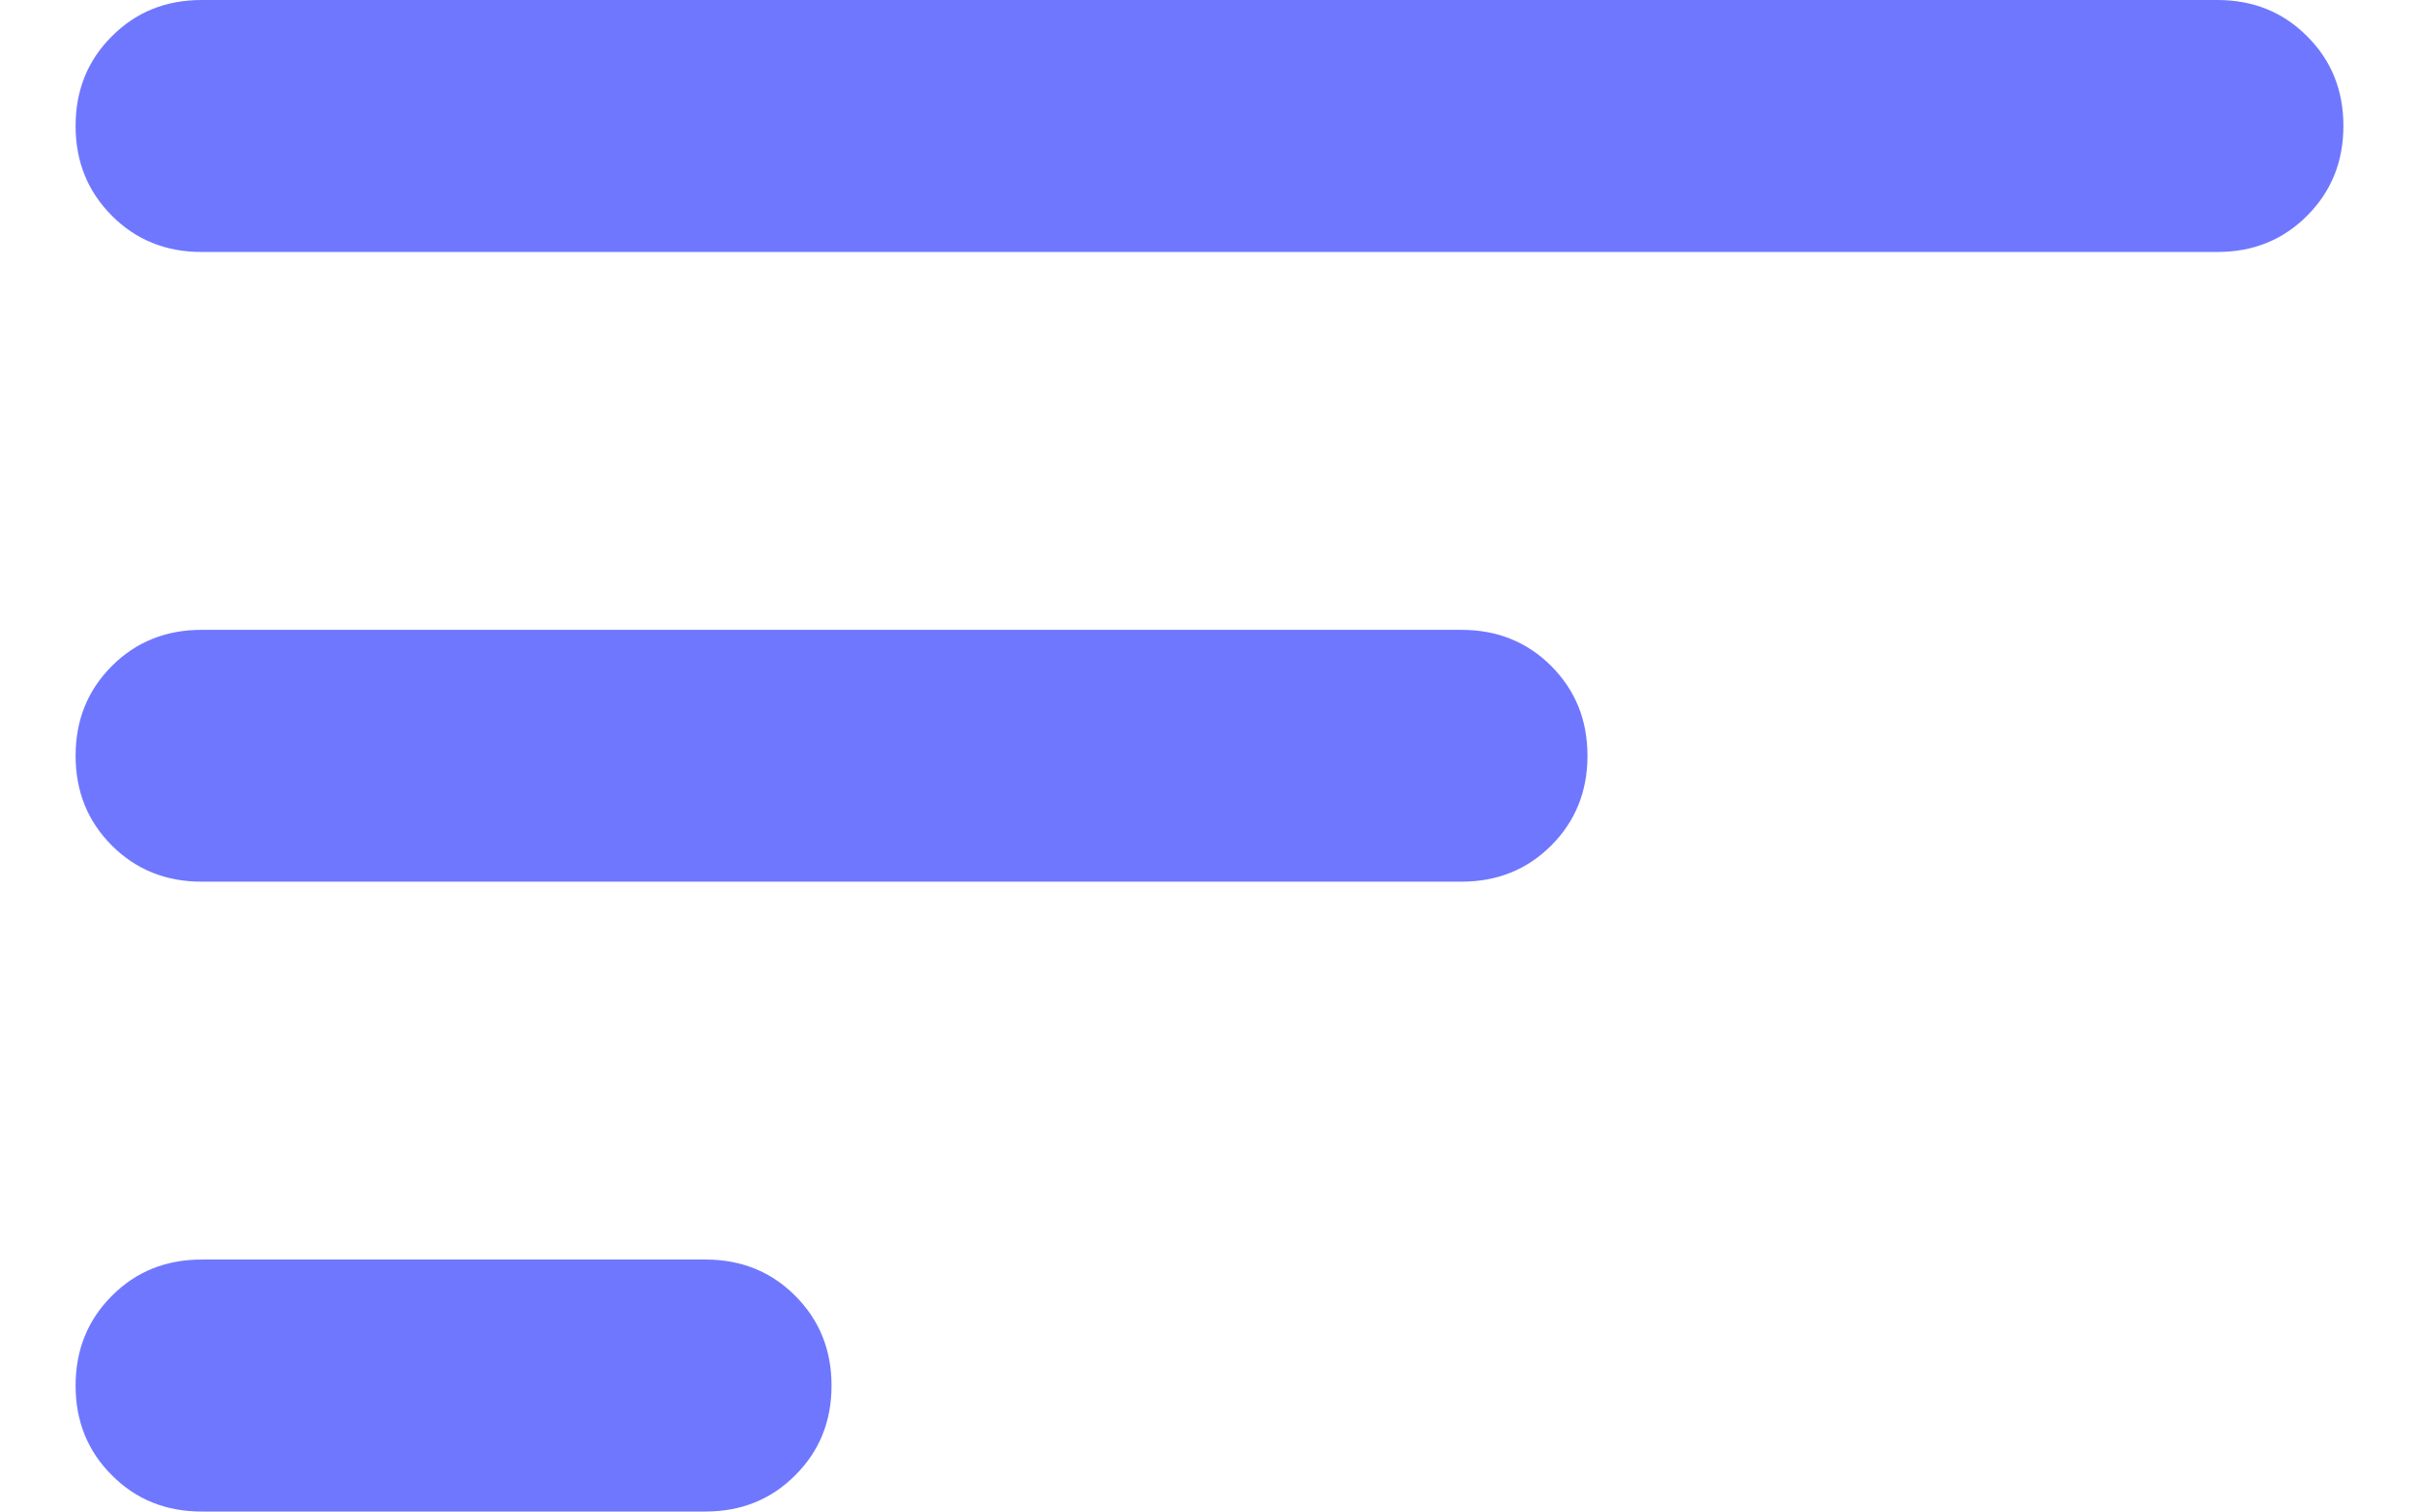
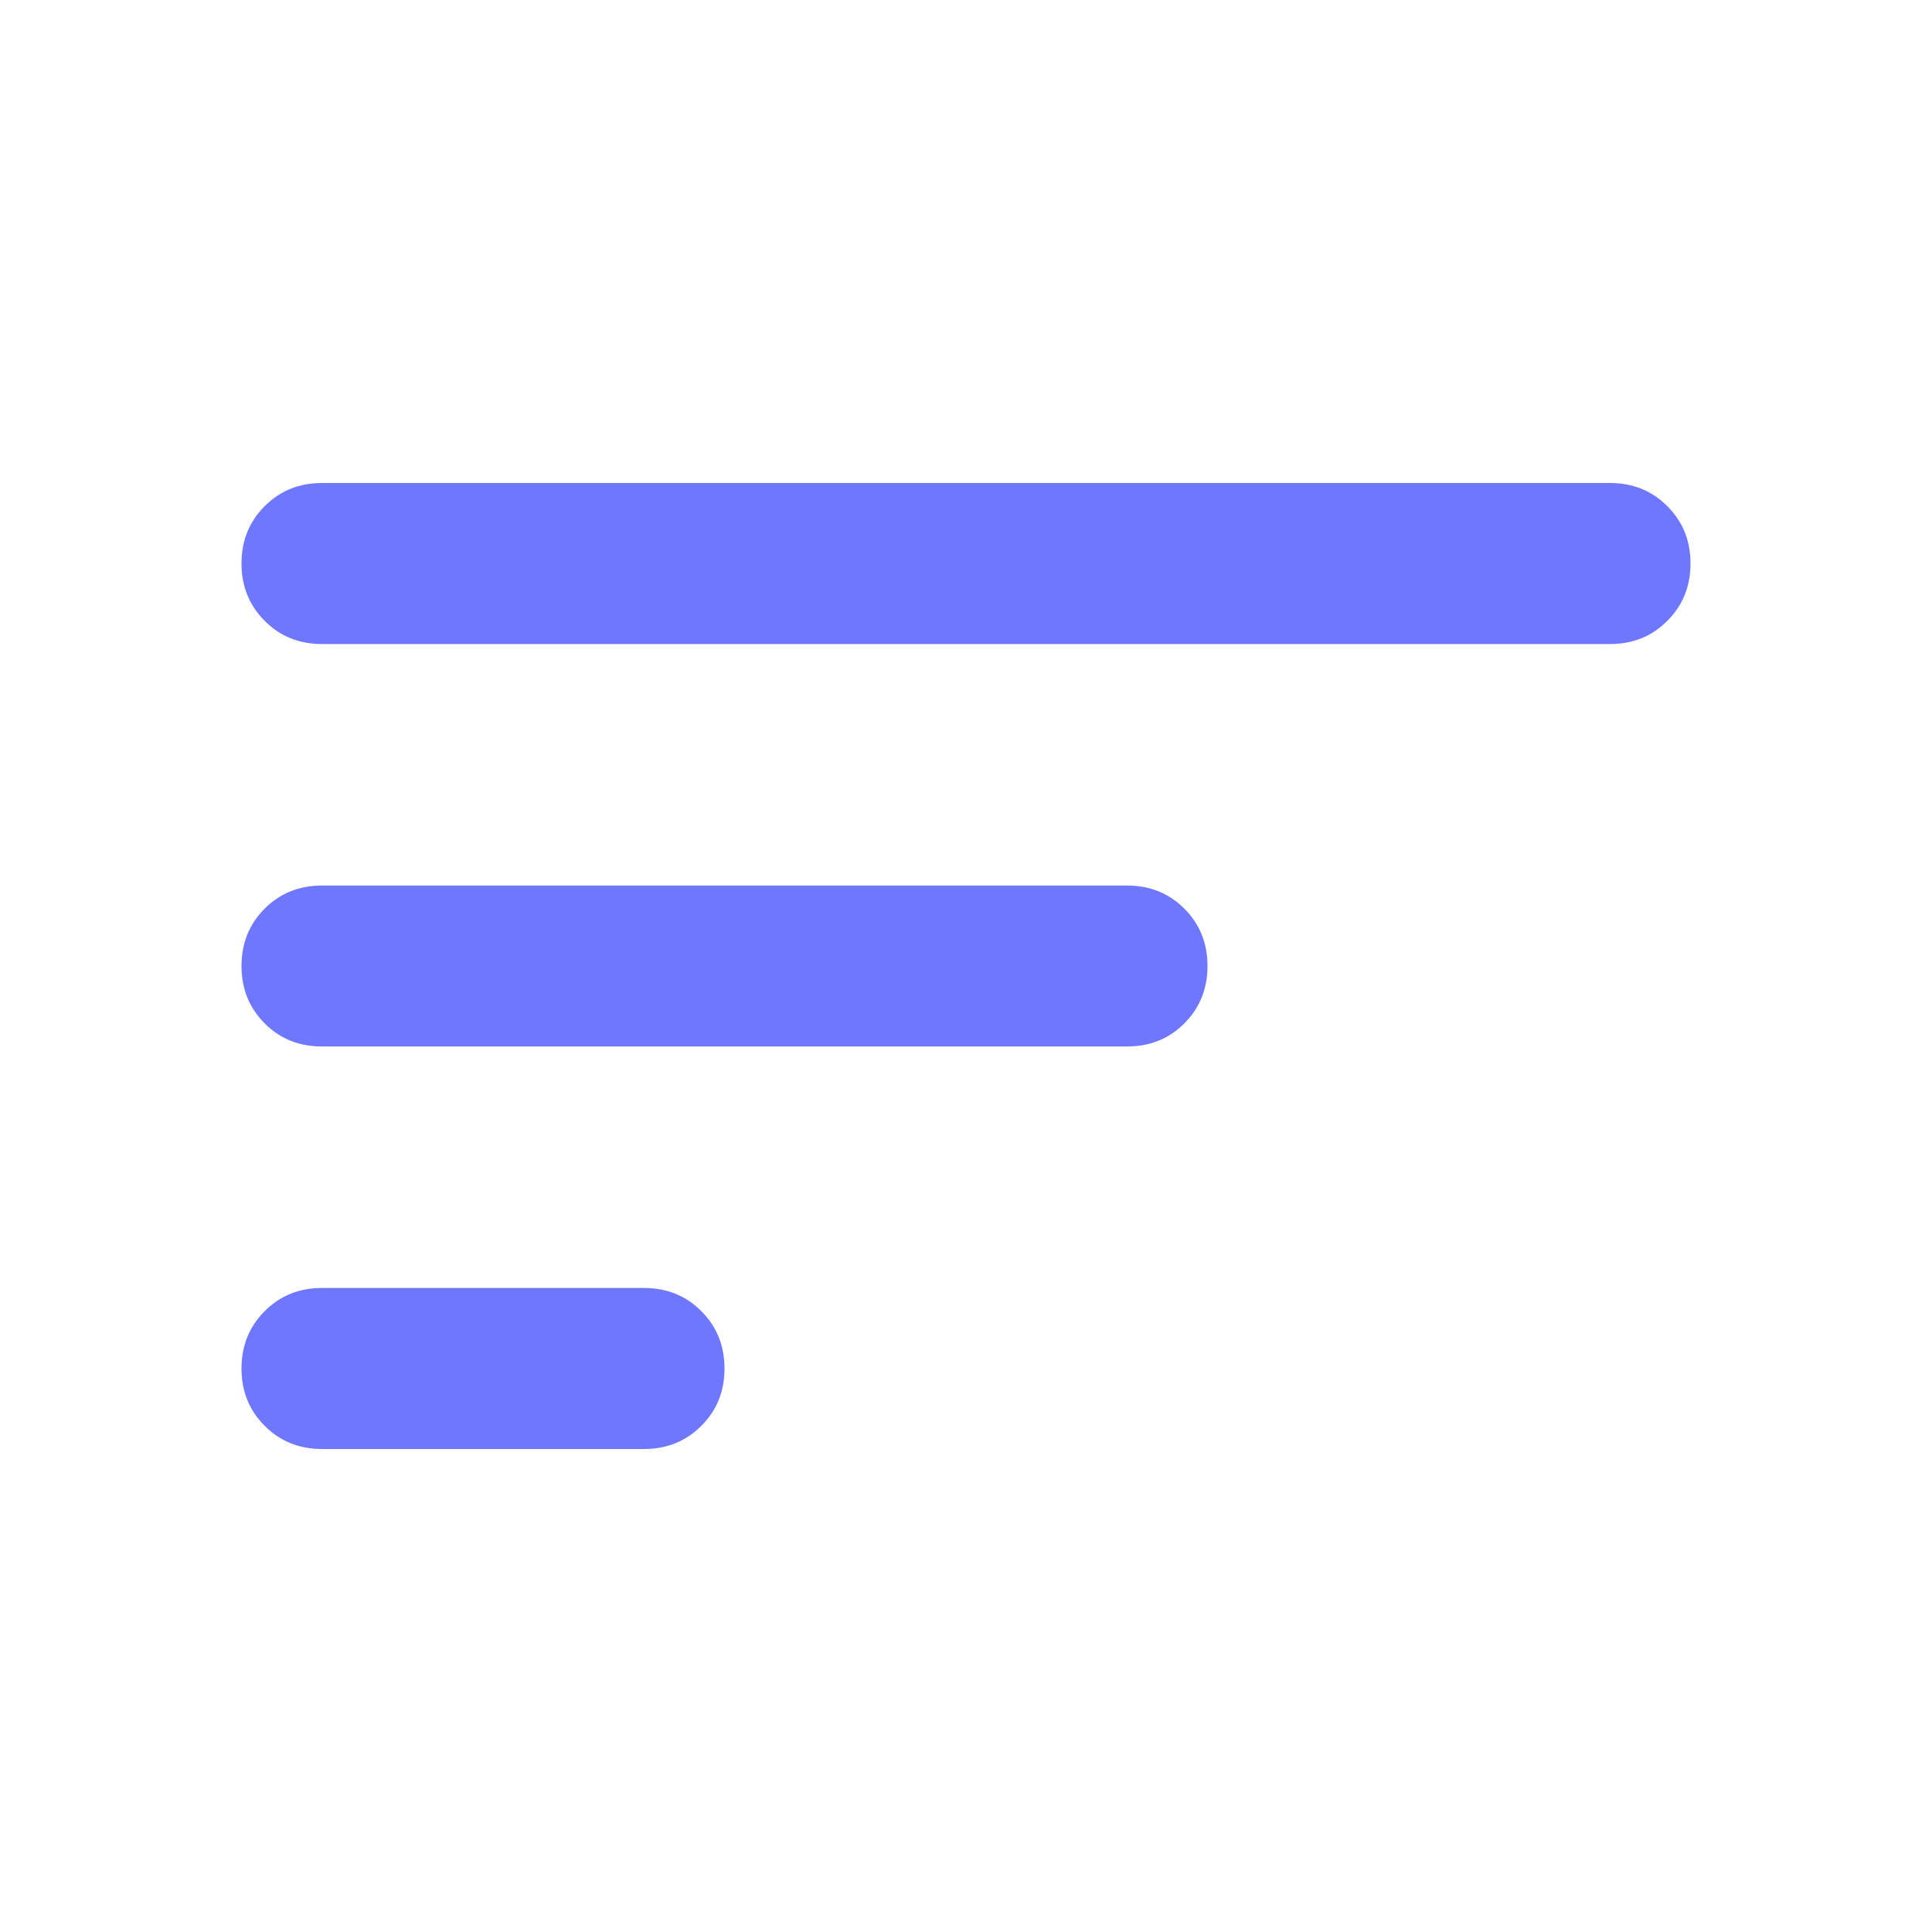
- <svg xmlns="http://www.w3.org/2000/svg" width="16" height="10" viewBox="0 0 16 10" fill="none">
-   <path d="M1.333 10C1.097 10 0.899 9.92 0.74 9.76C0.58 9.601 0.5 9.403 0.5 9.167C0.5 8.931 0.58 8.733 0.74 8.573C0.899 8.413 1.097 8.333 1.333 8.333H4.667C4.903 8.333 5.101 8.413 5.26 8.573C5.42 8.733 5.5 8.931 5.5 9.167C5.5 9.403 5.42 9.601 5.26 9.76C5.101 9.92 4.903 10 4.667 10H1.333ZM1.333 5.833C1.097 5.833 0.899 5.753 0.74 5.594C0.58 5.434 0.5 5.236 0.5 5C0.5 4.764 0.58 4.566 0.74 4.406C0.899 4.247 1.097 4.167 1.333 4.167H9.667C9.903 4.167 10.101 4.247 10.26 4.406C10.42 4.566 10.5 4.764 10.5 5C10.5 5.236 10.42 5.434 10.26 5.594C10.101 5.753 9.903 5.833 9.667 5.833H1.333ZM1.333 1.667C1.097 1.667 0.899 1.587 0.74 1.427C0.58 1.267 0.5 1.069 0.5 0.833C0.5 0.597 0.58 0.399 0.74 0.24C0.899 0.08 1.097 0 1.333 0H14.667C14.903 0 15.101 0.08 15.26 0.24C15.42 0.399 15.5 0.597 15.5 0.833C15.5 1.069 15.42 1.267 15.26 1.427C15.101 1.587 14.903 1.667 14.667 1.667H1.333Z" fill="#6F77FE" />
+ <svg xmlns="http://www.w3.org/2000/svg" width="20" height="20" viewBox="0 0 20 20" fill="none">
+   <path d="M3.333 15C3.097 15 2.899 14.92 2.74 14.76C2.58 14.601 2.5 14.403 2.5 14.167C2.5 13.931 2.58 13.733 2.74 13.573C2.899 13.413 3.097 13.333 3.333 13.333H6.667C6.903 13.333 7.101 13.413 7.26 13.573C7.42 13.733 7.5 13.931 7.5 14.167C7.5 14.403 7.42 14.601 7.26 14.76C7.101 14.92 6.903 15 6.667 15H3.333ZM3.333 10.833C3.097 10.833 2.899 10.754 2.74 10.594C2.58 10.434 2.5 10.236 2.5 10C2.5 9.764 2.58 9.566 2.74 9.406C2.899 9.247 3.097 9.167 3.333 9.167H11.667C11.903 9.167 12.101 9.247 12.26 9.406C12.42 9.566 12.5 9.764 12.5 10C12.5 10.236 12.42 10.434 12.26 10.594C12.101 10.754 11.903 10.833 11.667 10.833H3.333ZM3.333 6.667C3.097 6.667 2.899 6.587 2.74 6.427C2.58 6.267 2.5 6.069 2.5 5.833C2.5 5.597 2.58 5.399 2.74 5.24C2.899 5.08 3.097 5 3.333 5H16.667C16.903 5 17.101 5.08 17.26 5.24C17.42 5.399 17.5 5.597 17.5 5.833C17.5 6.069 17.42 6.267 17.26 6.427C17.101 6.587 16.903 6.667 16.667 6.667H3.333Z" fill="#6F77FE" />
</svg>
